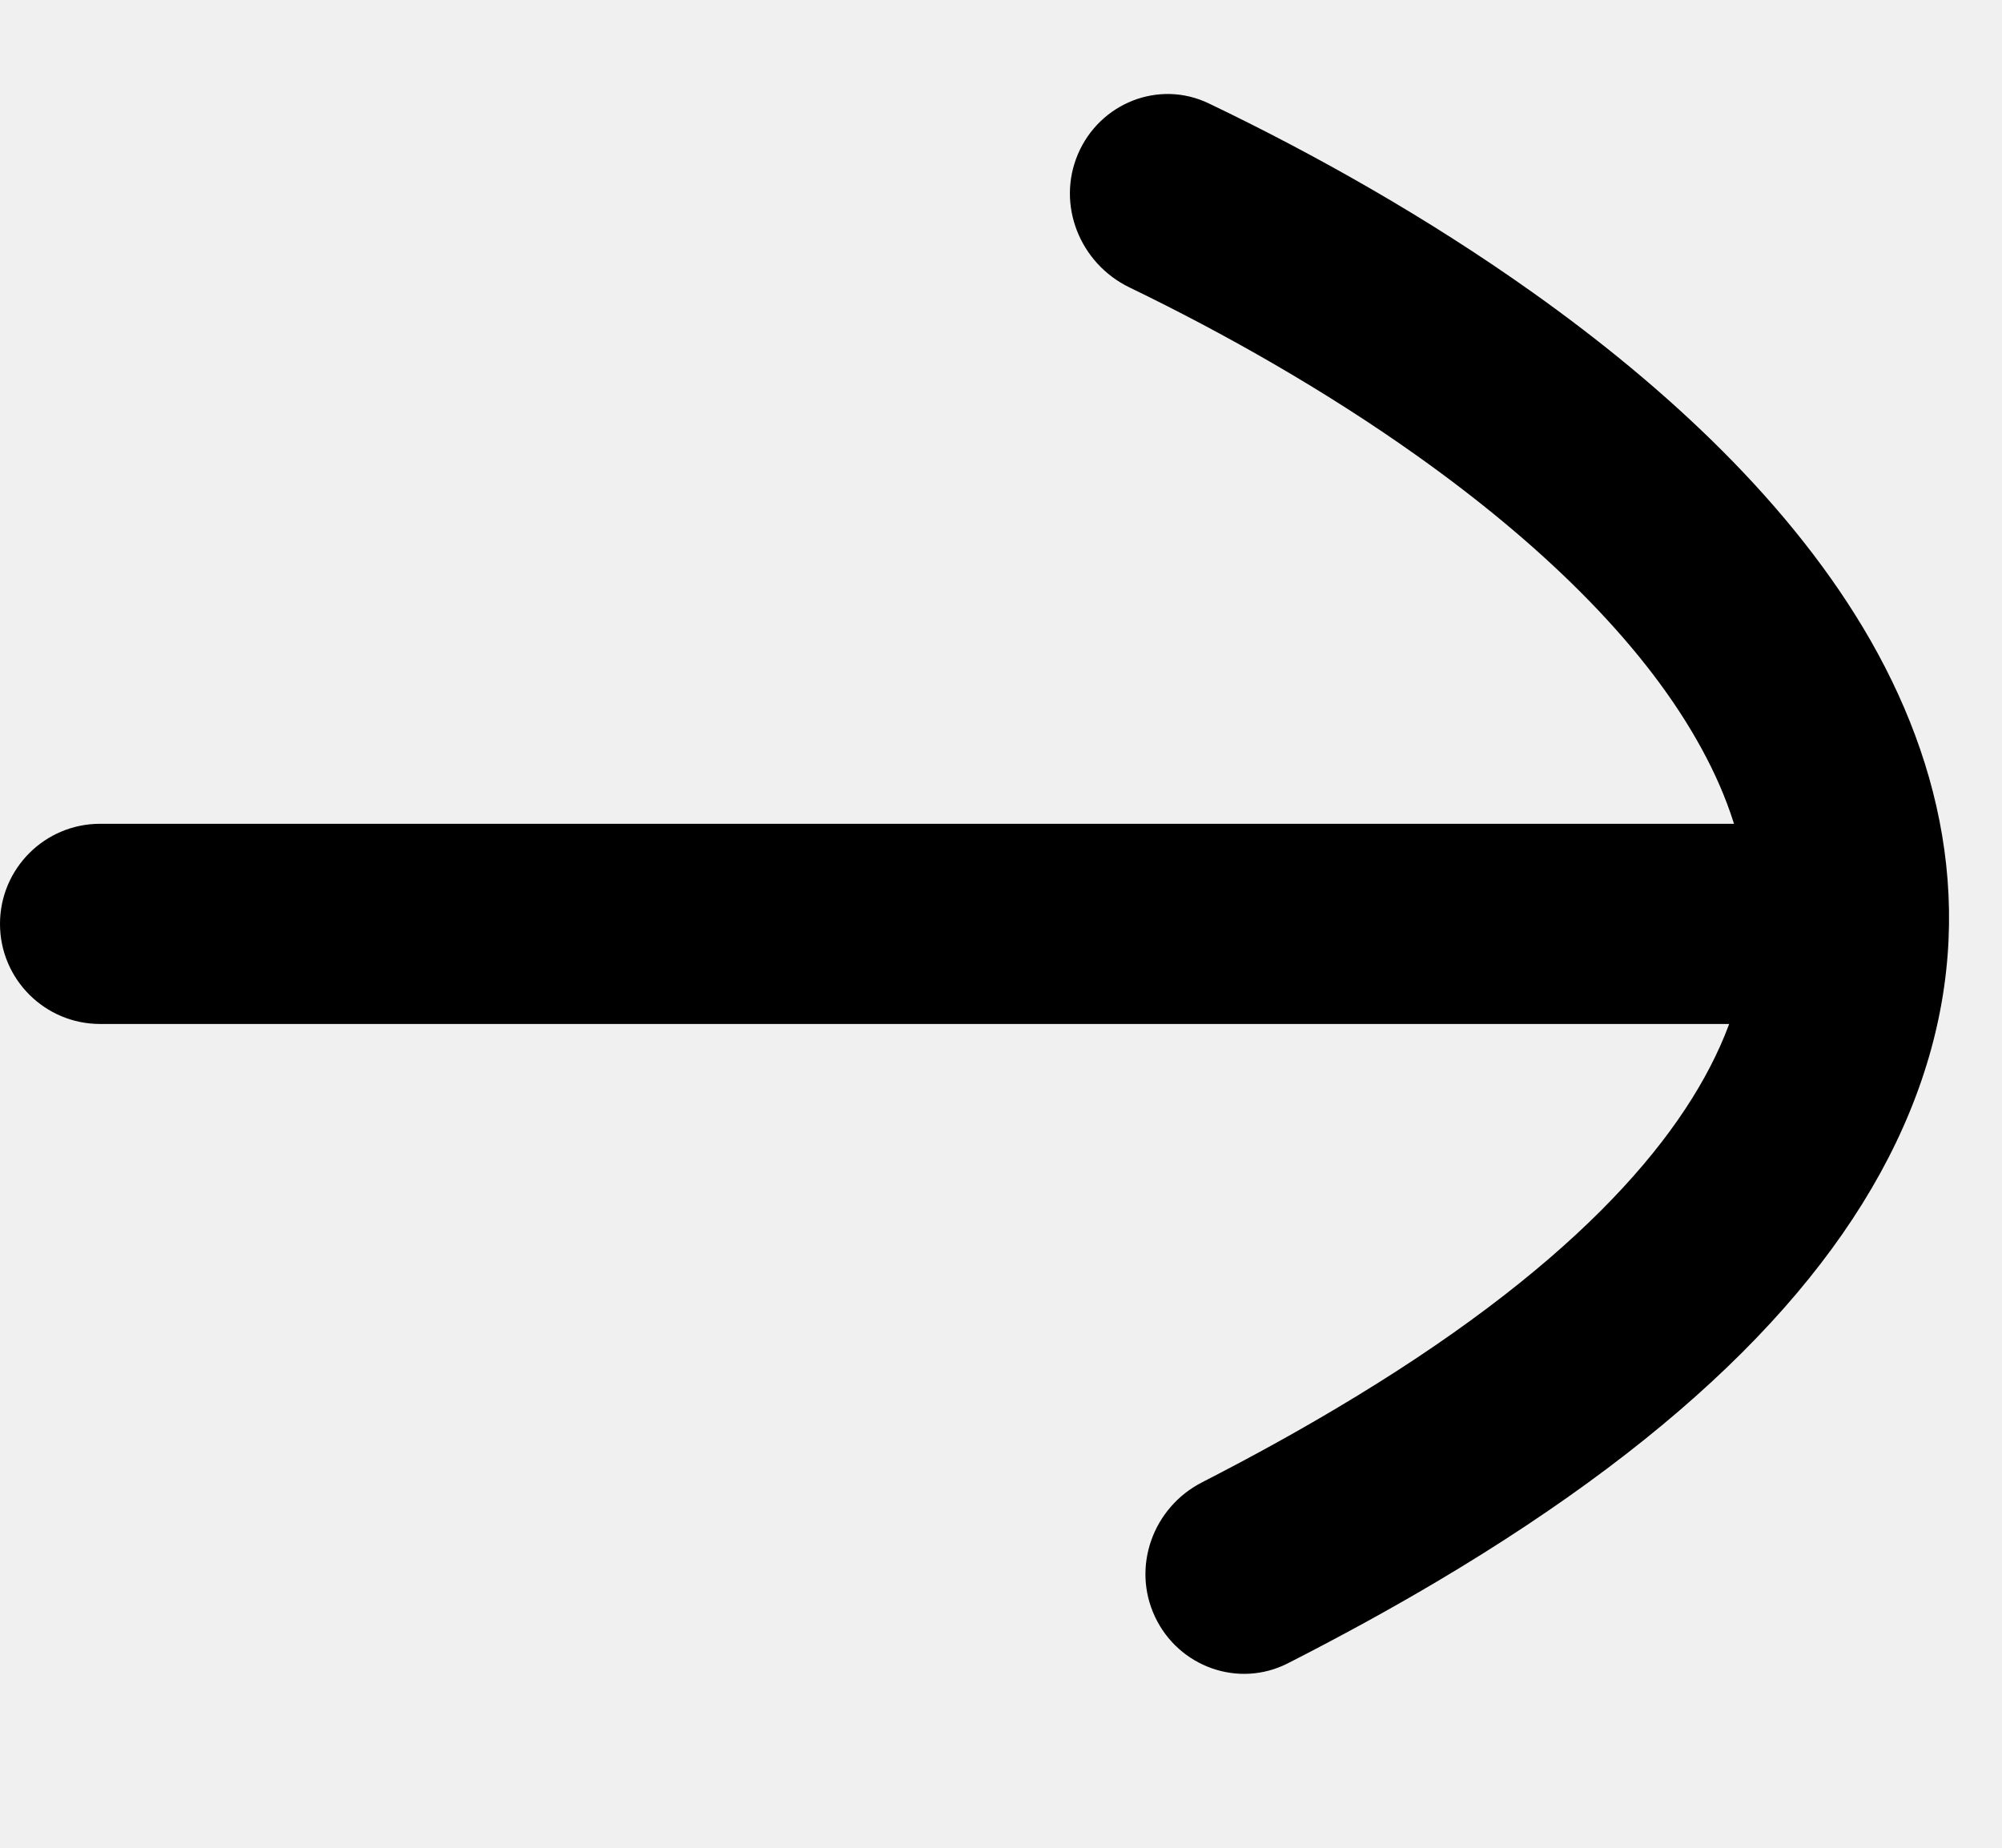
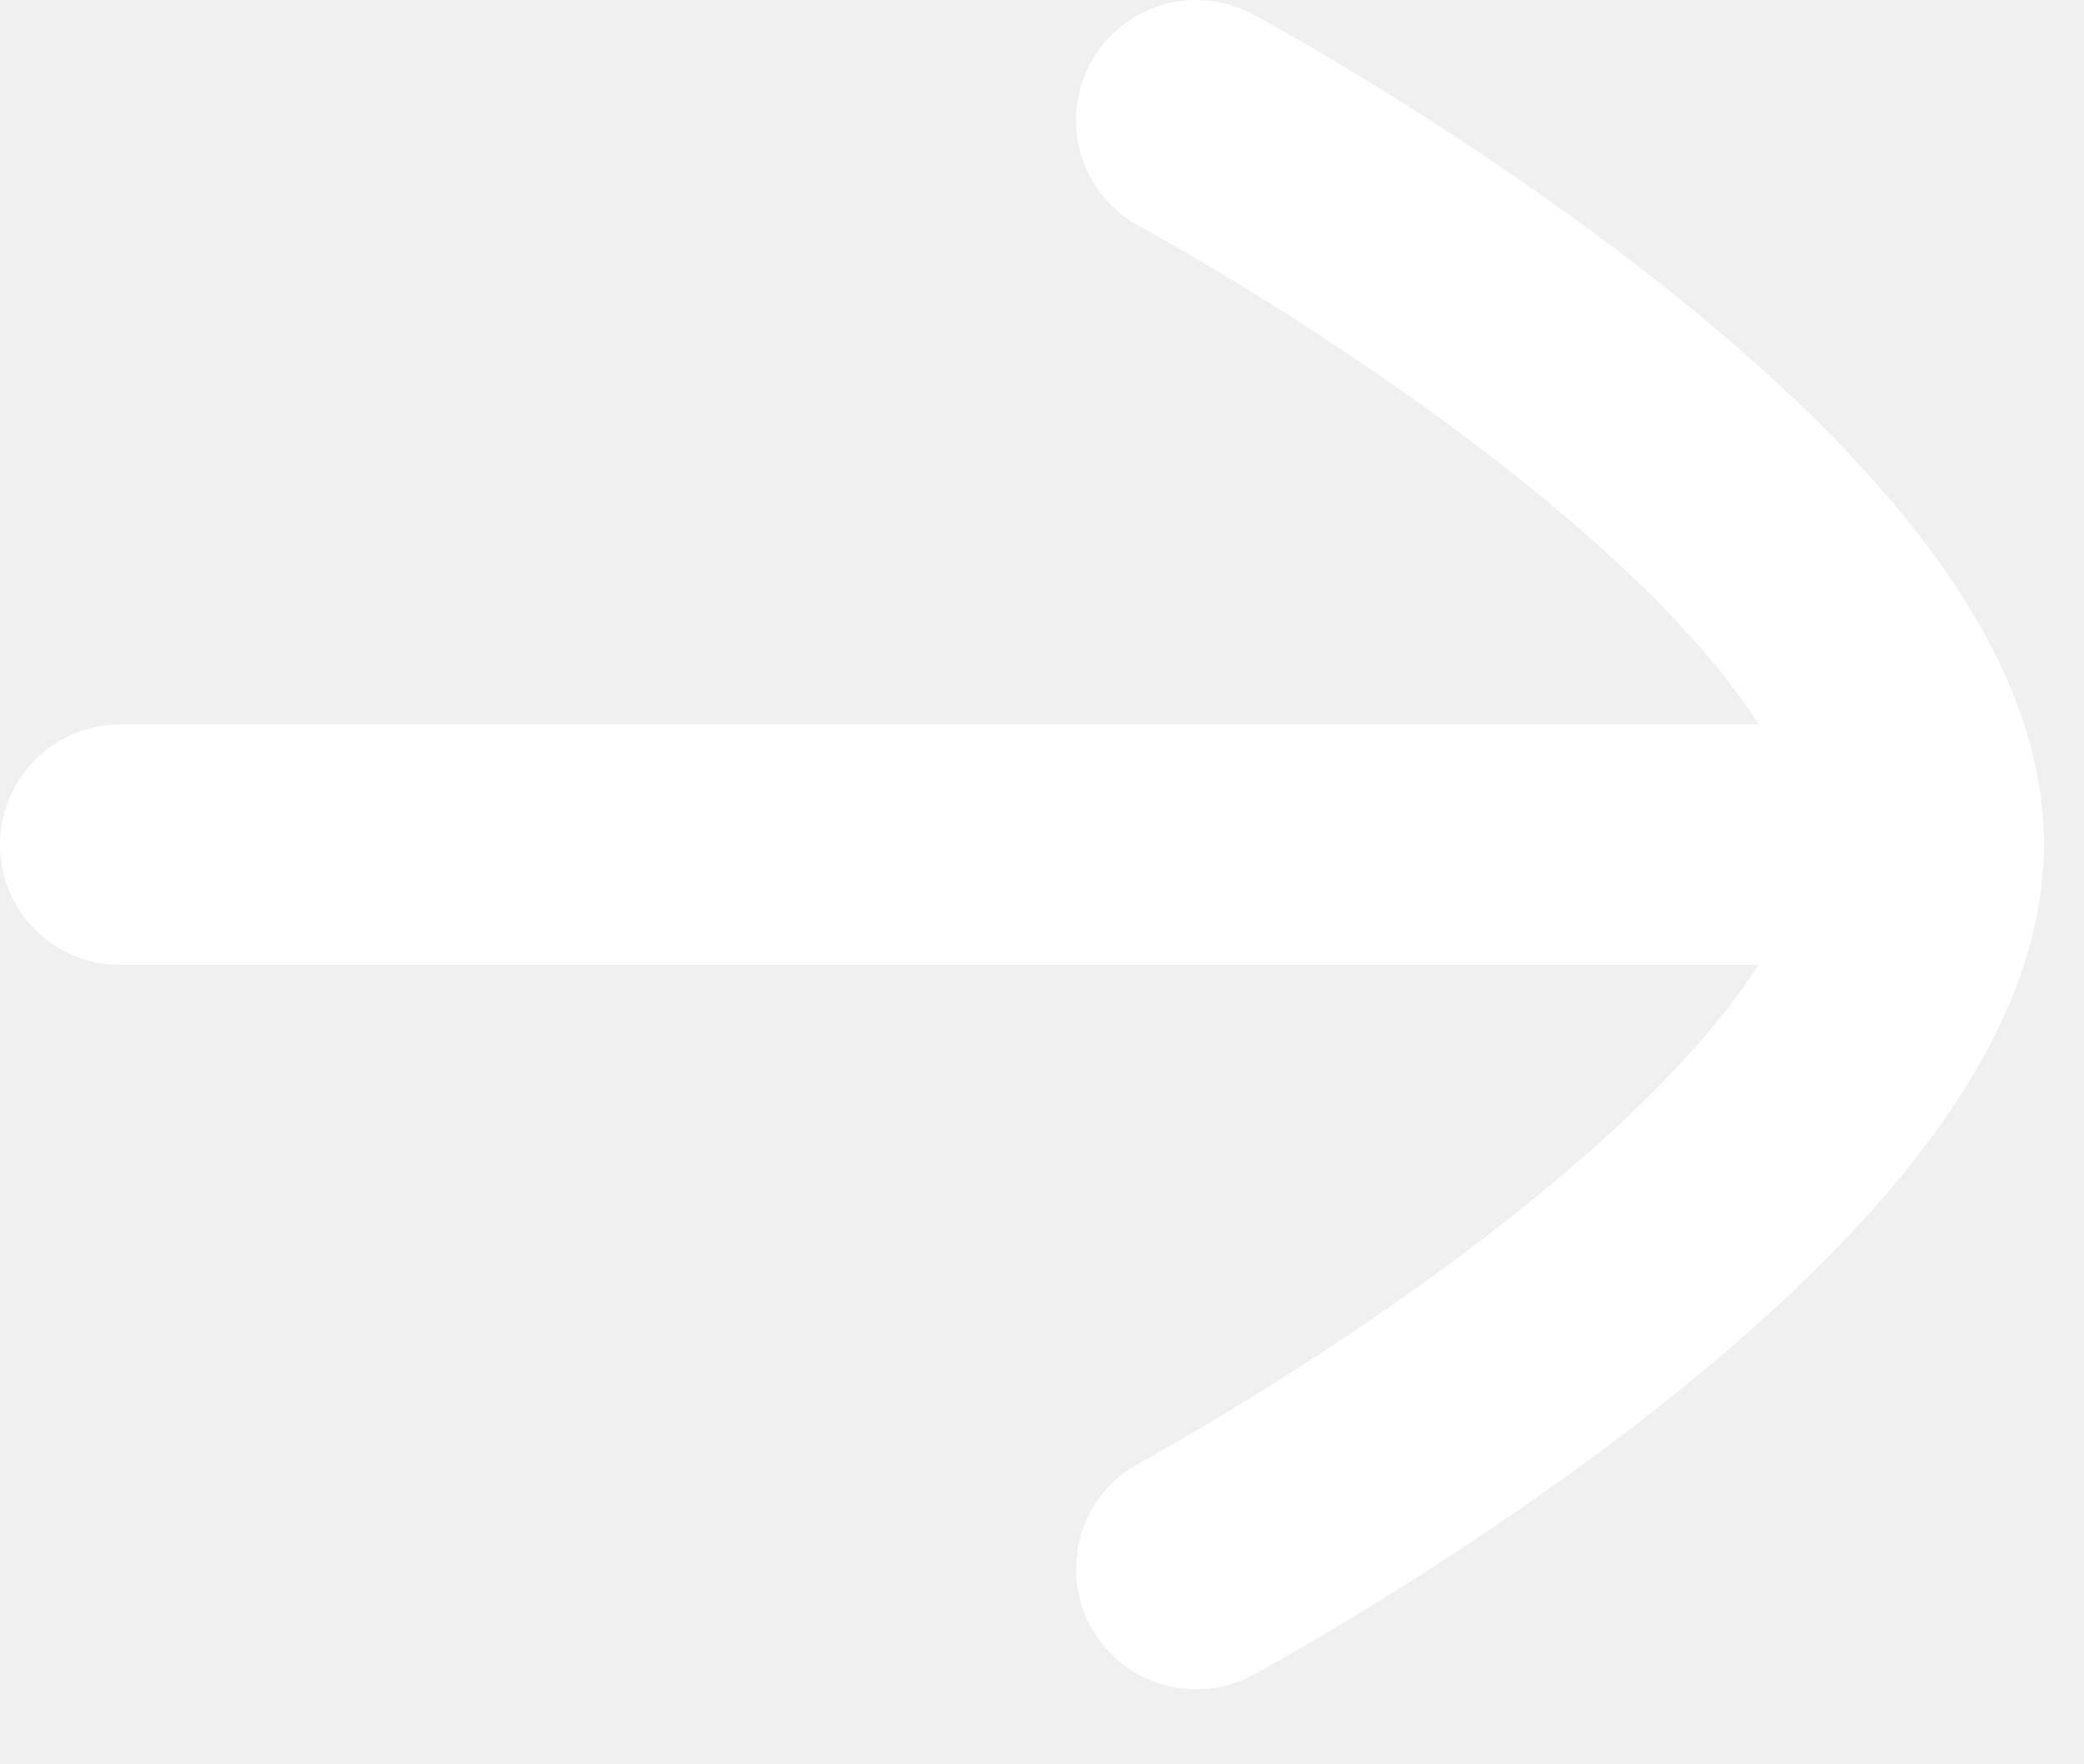
- <svg xmlns="http://www.w3.org/2000/svg" width="13" height="12" viewBox="0 0 13 12" fill="none">
-   <path fill-rule="evenodd" clip-rule="evenodd" d="M12 6C12 6.359 11.709 6.65 11.35 6.65H0.65C0.291 6.65 0 6.359 0 6V6C0 5.641 0.291 5.35 0.65 5.35H11.35C11.709 5.35 12 5.641 12 6V6Z" fill="black" />
-   <path fill-rule="evenodd" clip-rule="evenodd" d="M9.199 2.958C8.605 2.536 7.955 2.167 7.335 1.867C7.012 1.711 6.859 1.33 7 1V1C7.141 0.67 7.524 0.516 7.848 0.671C8.539 1.002 9.273 1.416 9.952 1.899C10.822 2.517 11.643 3.278 12.148 4.162C12.664 5.067 12.854 6.119 12.4 7.222C11.961 8.29 10.96 9.305 9.331 10.271C9.031 10.449 8.708 10.626 8.361 10.803C8.041 10.965 7.653 10.825 7.5 10.5V10.5C7.347 10.175 7.487 9.789 7.807 9.626C8.117 9.467 8.404 9.309 8.668 9.152C10.182 8.255 10.911 7.424 11.198 6.728C11.469 6.067 11.379 5.437 11.018 4.806C10.646 4.153 9.993 3.522 9.199 2.958Z" fill="black" />
+ <svg xmlns="http://www.w3.org/2000/svg" width="13" height="11" viewBox="0 0 13 11" fill="none">
+   <path d="M12 5.269L0.75 5.269" stroke="white" stroke-width="1.5" stroke-linecap="round" stroke-linejoin="round" />
+   <path d="M7.462 0.75C7.462 0.75 12 3.196 12 5.267C12 7.34 7.462 9.787 7.462 9.787" stroke="white" stroke-width="1.5" stroke-linecap="round" stroke-linejoin="round" />
</svg>
